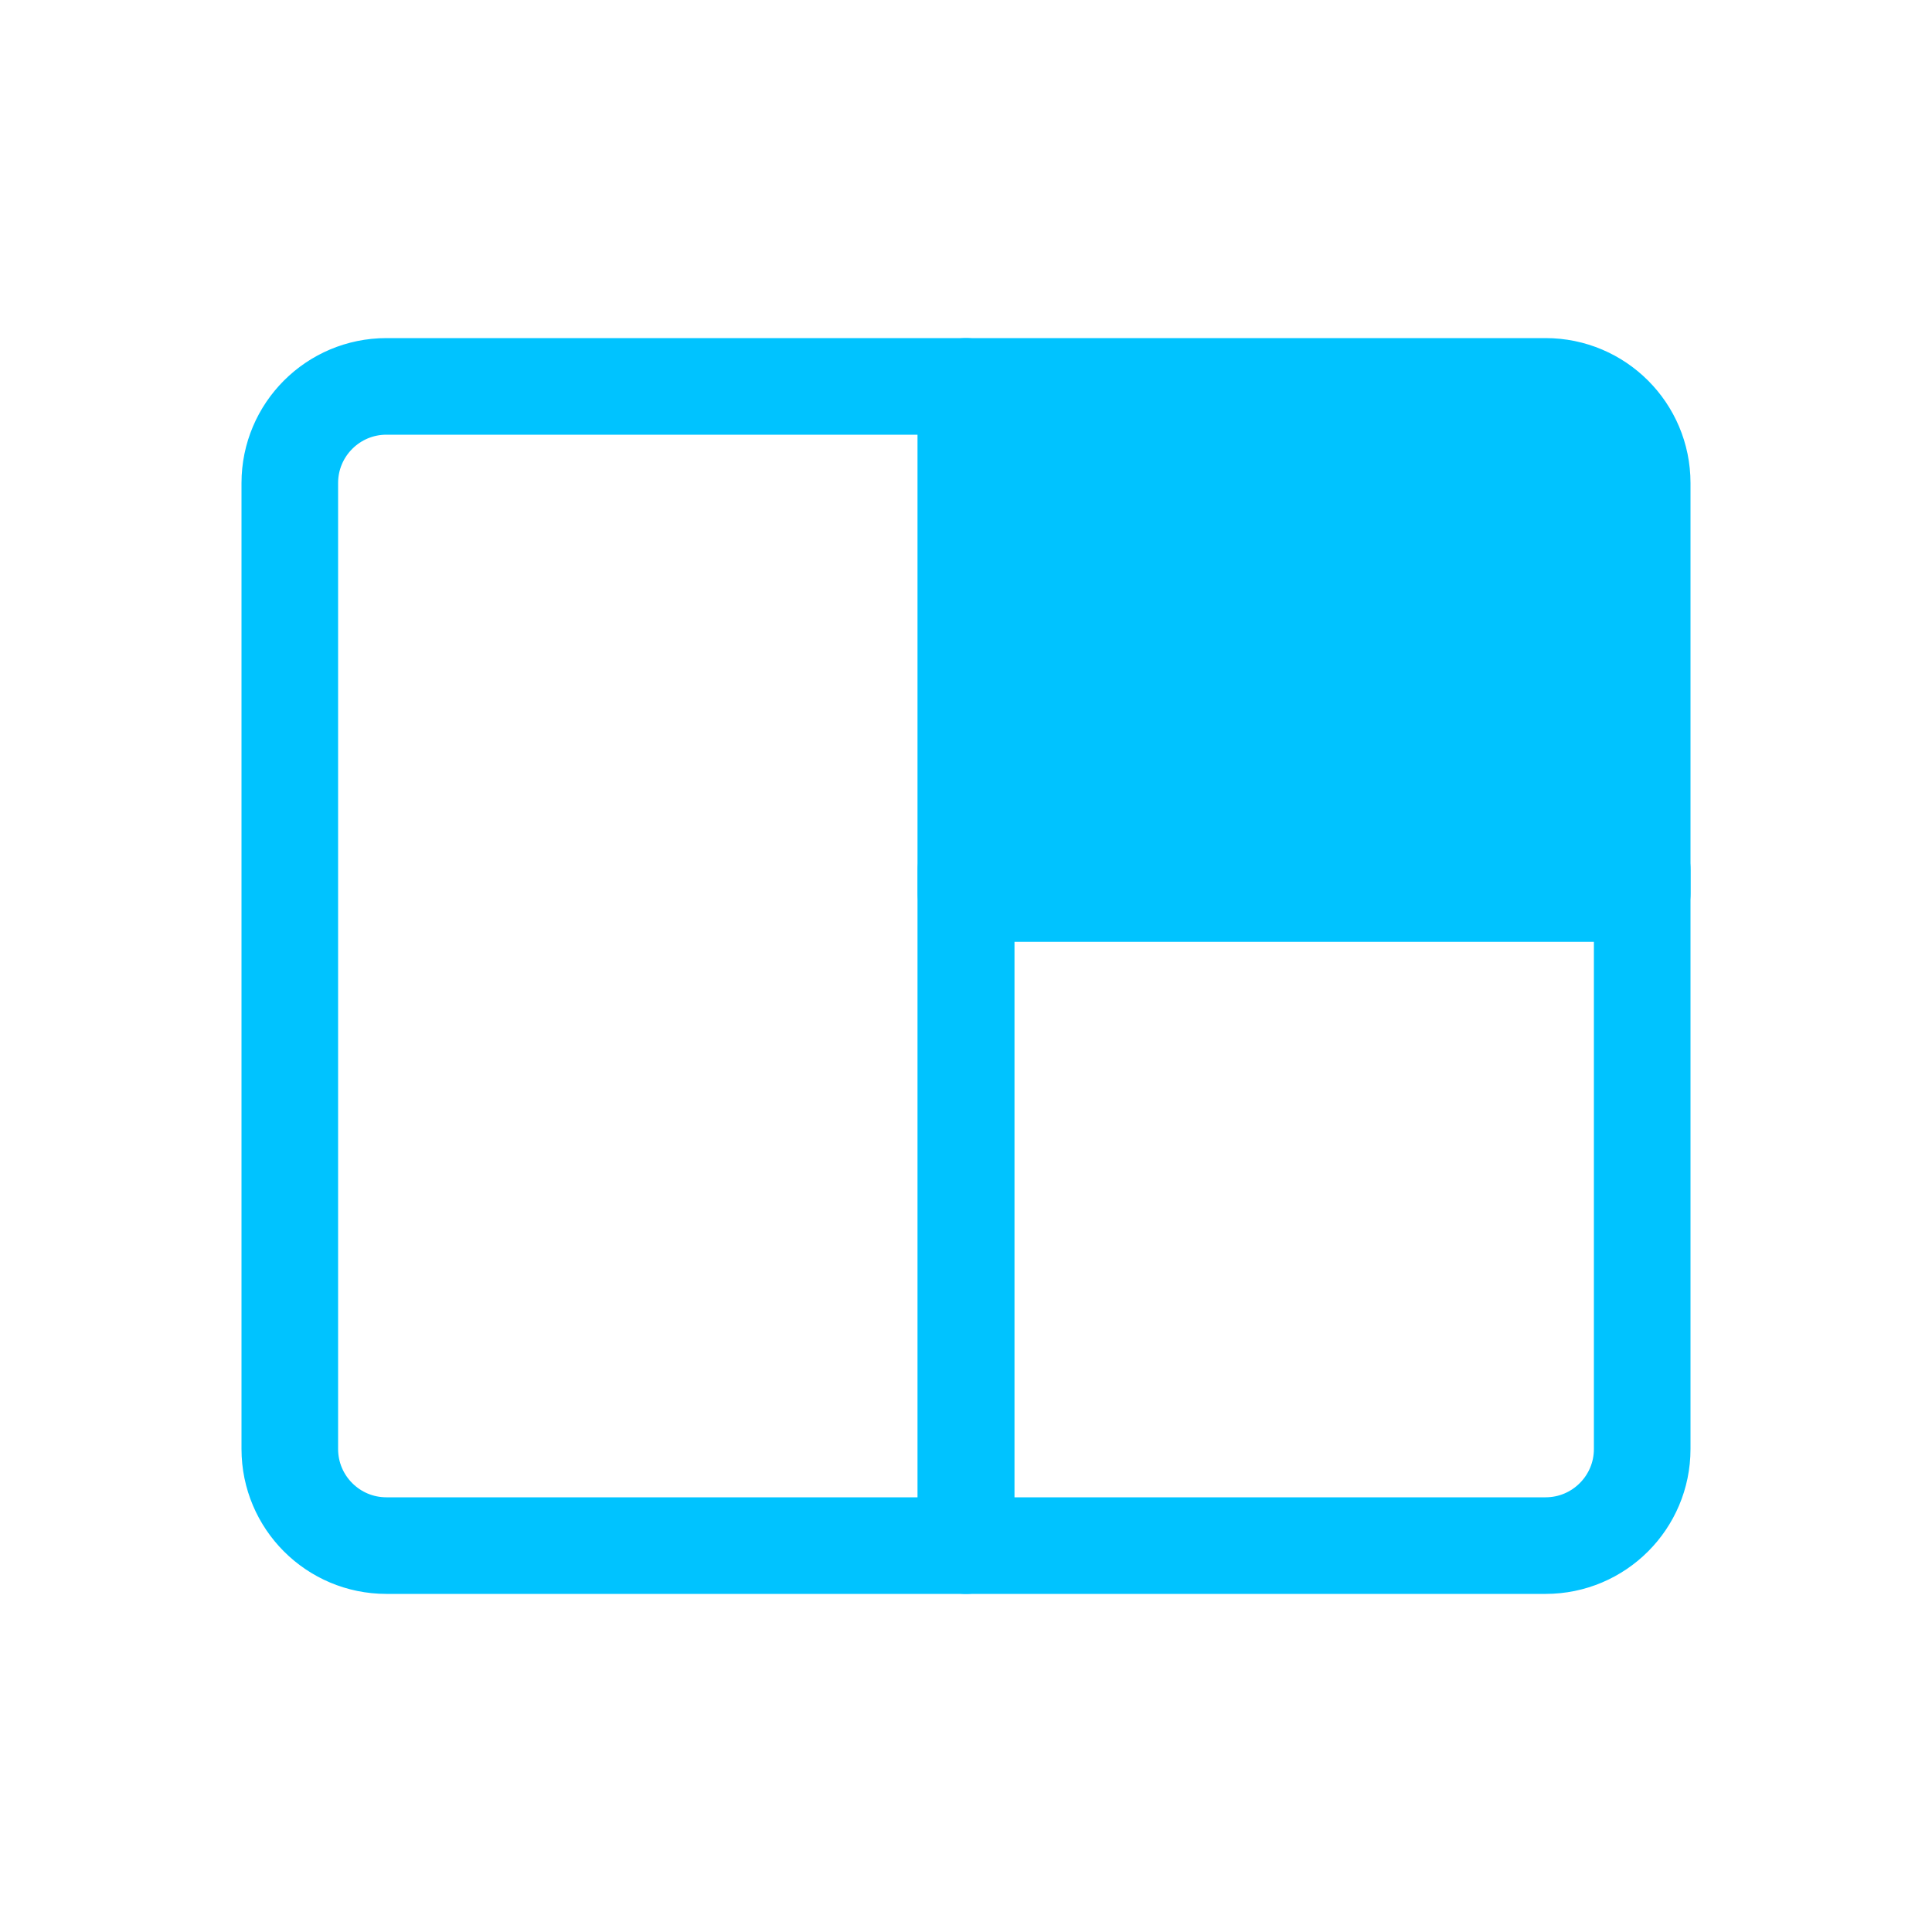
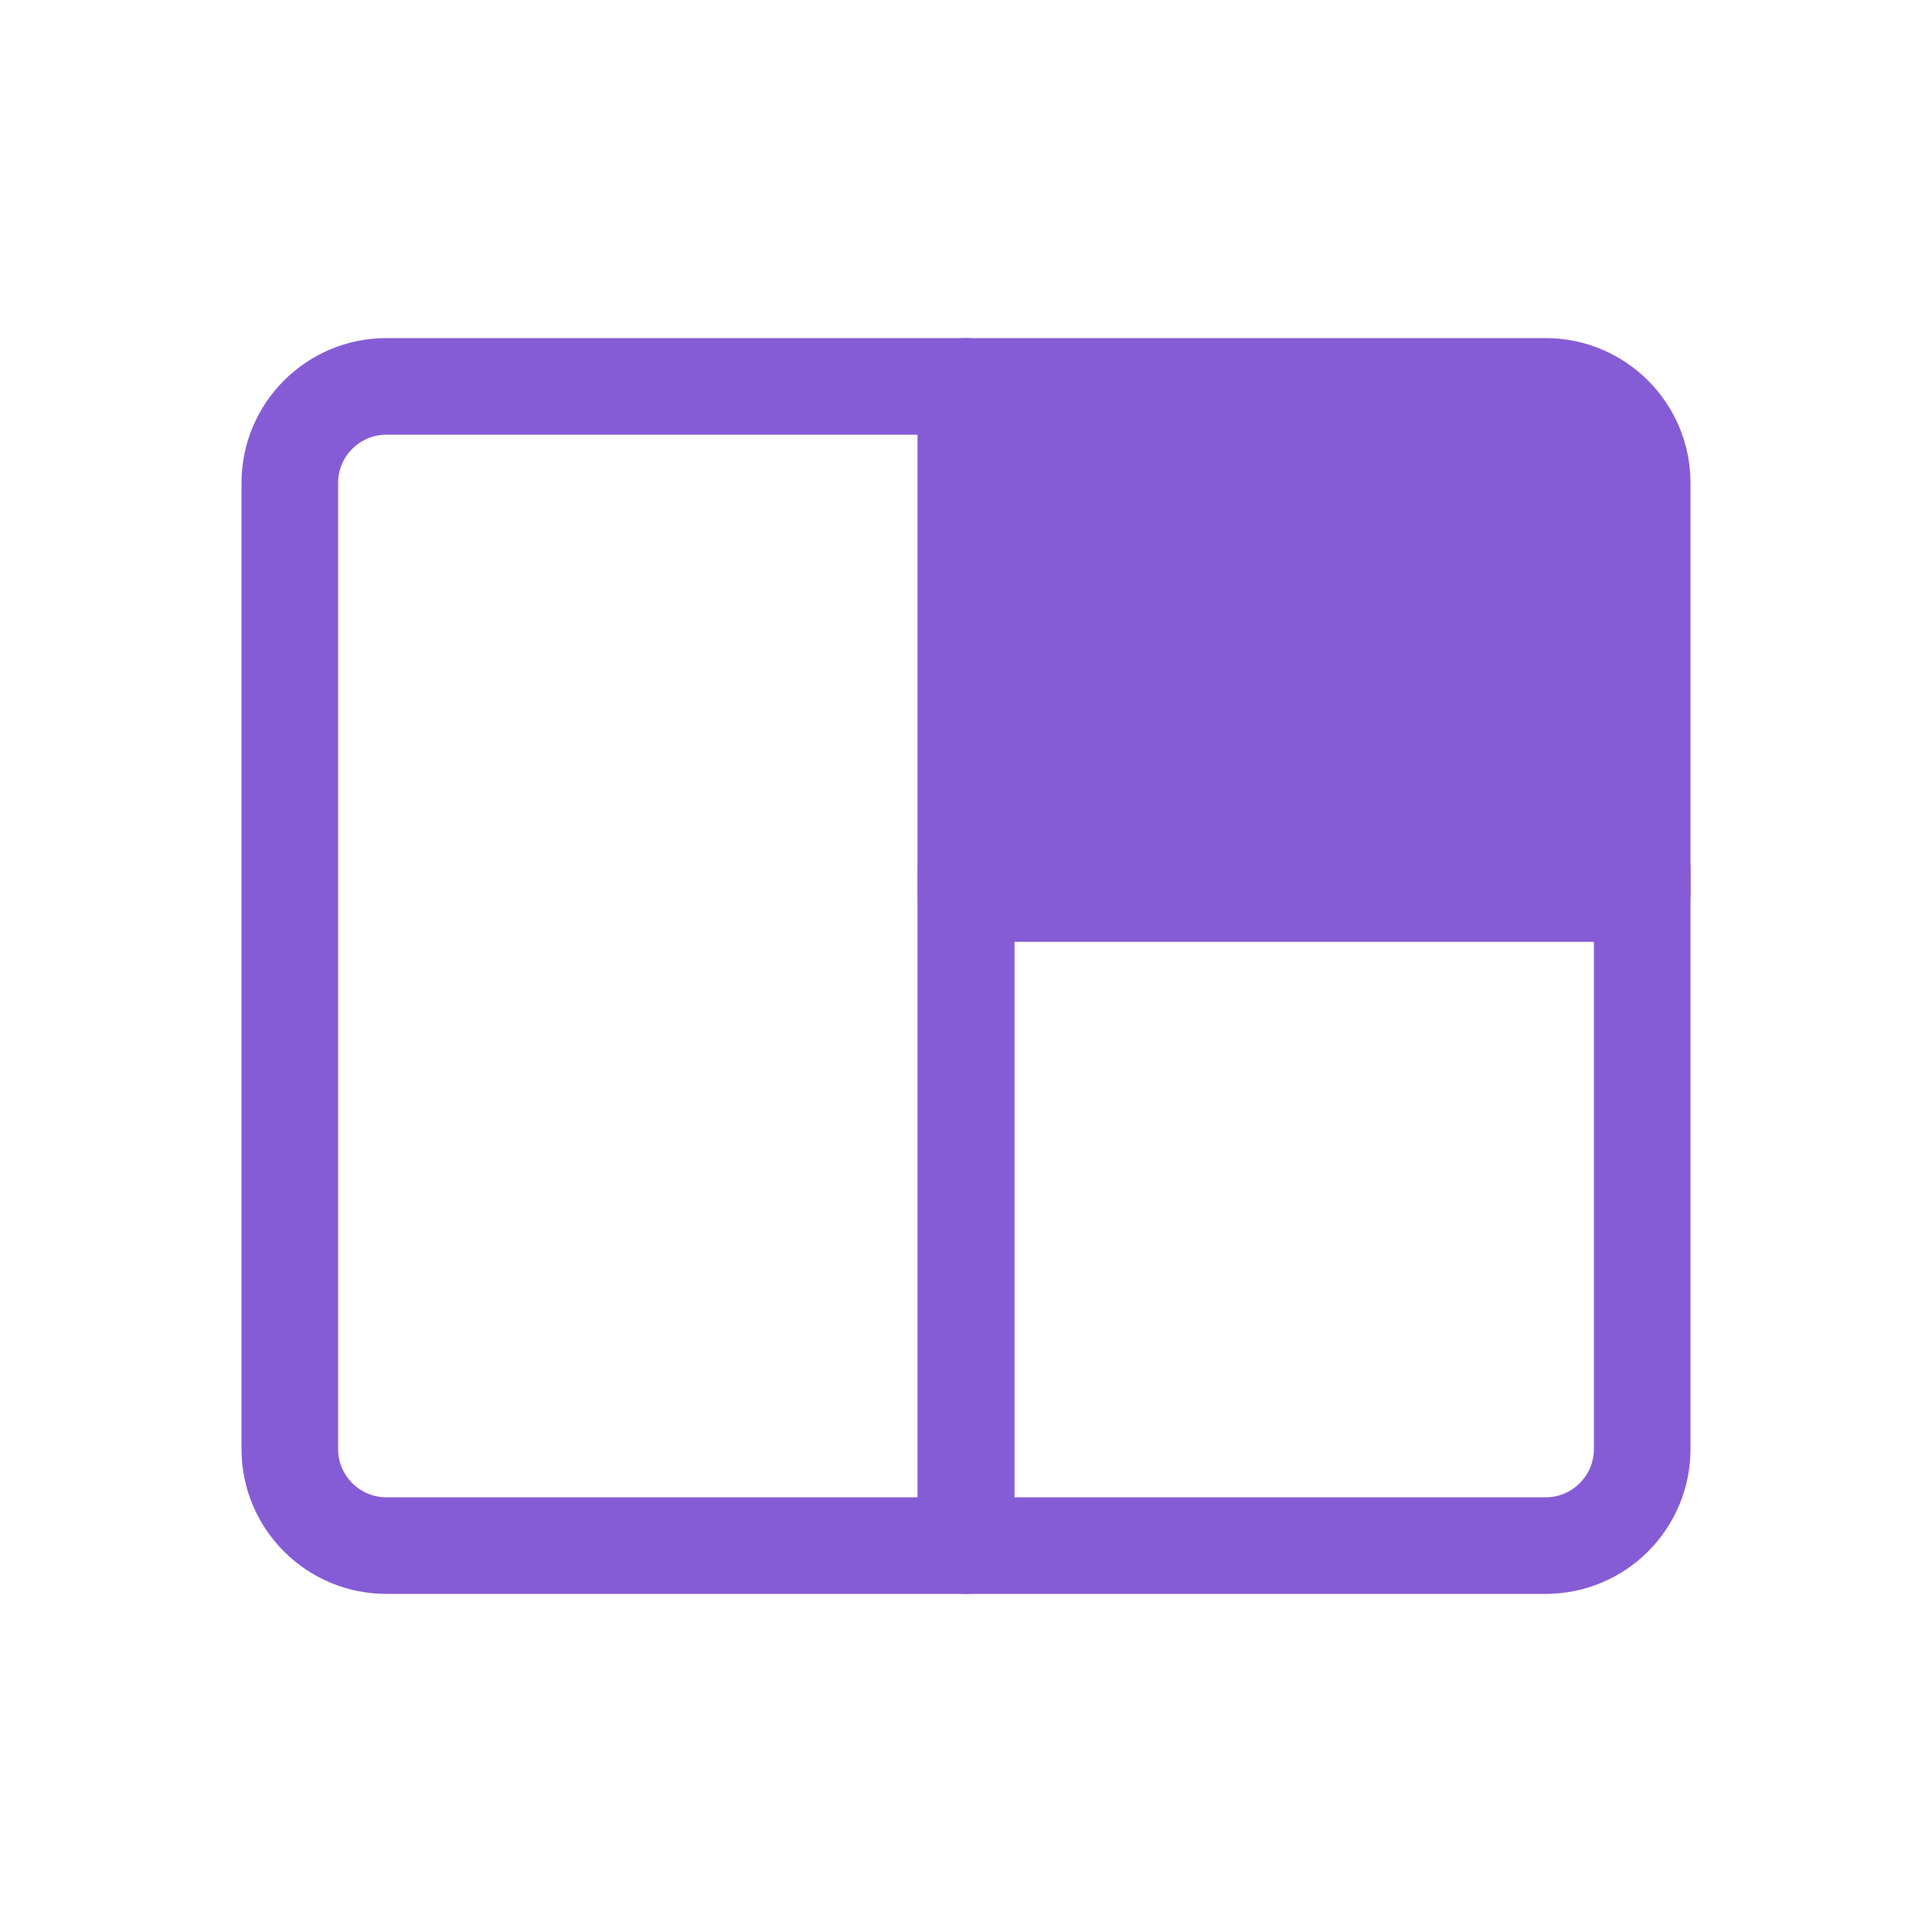
<svg xmlns="http://www.w3.org/2000/svg" width="20px" height="20px" viewBox="0 0 20 20" version="1.1">
  <defs />
  <g id="Page-1" stroke="none" stroke-width="1" fill="none" fill-rule="evenodd" stroke-linecap="round" stroke-linejoin="round">
-     <g id="Large-Stage-(active)" stroke="#00c3ff">
+     <g id="Large-Stage-(active)" stroke="#855CD6">
      <g id="large-stage-(inactive)" transform="translate(3, 4)">
        <path d="M1,0 L7,0 L7,12 L1,12 L1,12 C0.448,12 6.76353751e-17,11.552 0,11 L0,1 L0,1 C-6.76353751e-17,0.448 0.448,1.01453063e-16 1,0 Z" id="Rectangle" />
-         <path d="M7,0 L13,0 L13,0 C13.552,-1.01453063e-16 14,0.448 14,1 L14,5.25 L7,5.25 L7,0 Z" id="Rectangle" fill="#00c3ff" />
+         <path d="M7,0 L13,0 L13,0 C13.552,-1.01453063e-16 14,0.448 14,1 L14,5.25 L7,5.25 L7,0 Z" id="Rectangle" fill="#855CD6" />
        <path d="M7,5 L14,5 L14,11 L14,11 C14,11.552 13.552,12 13,12 L7,12 L7,5 Z" id="Rectangle-Copy" />
      </g>
    </g>
  </g>
</svg>
